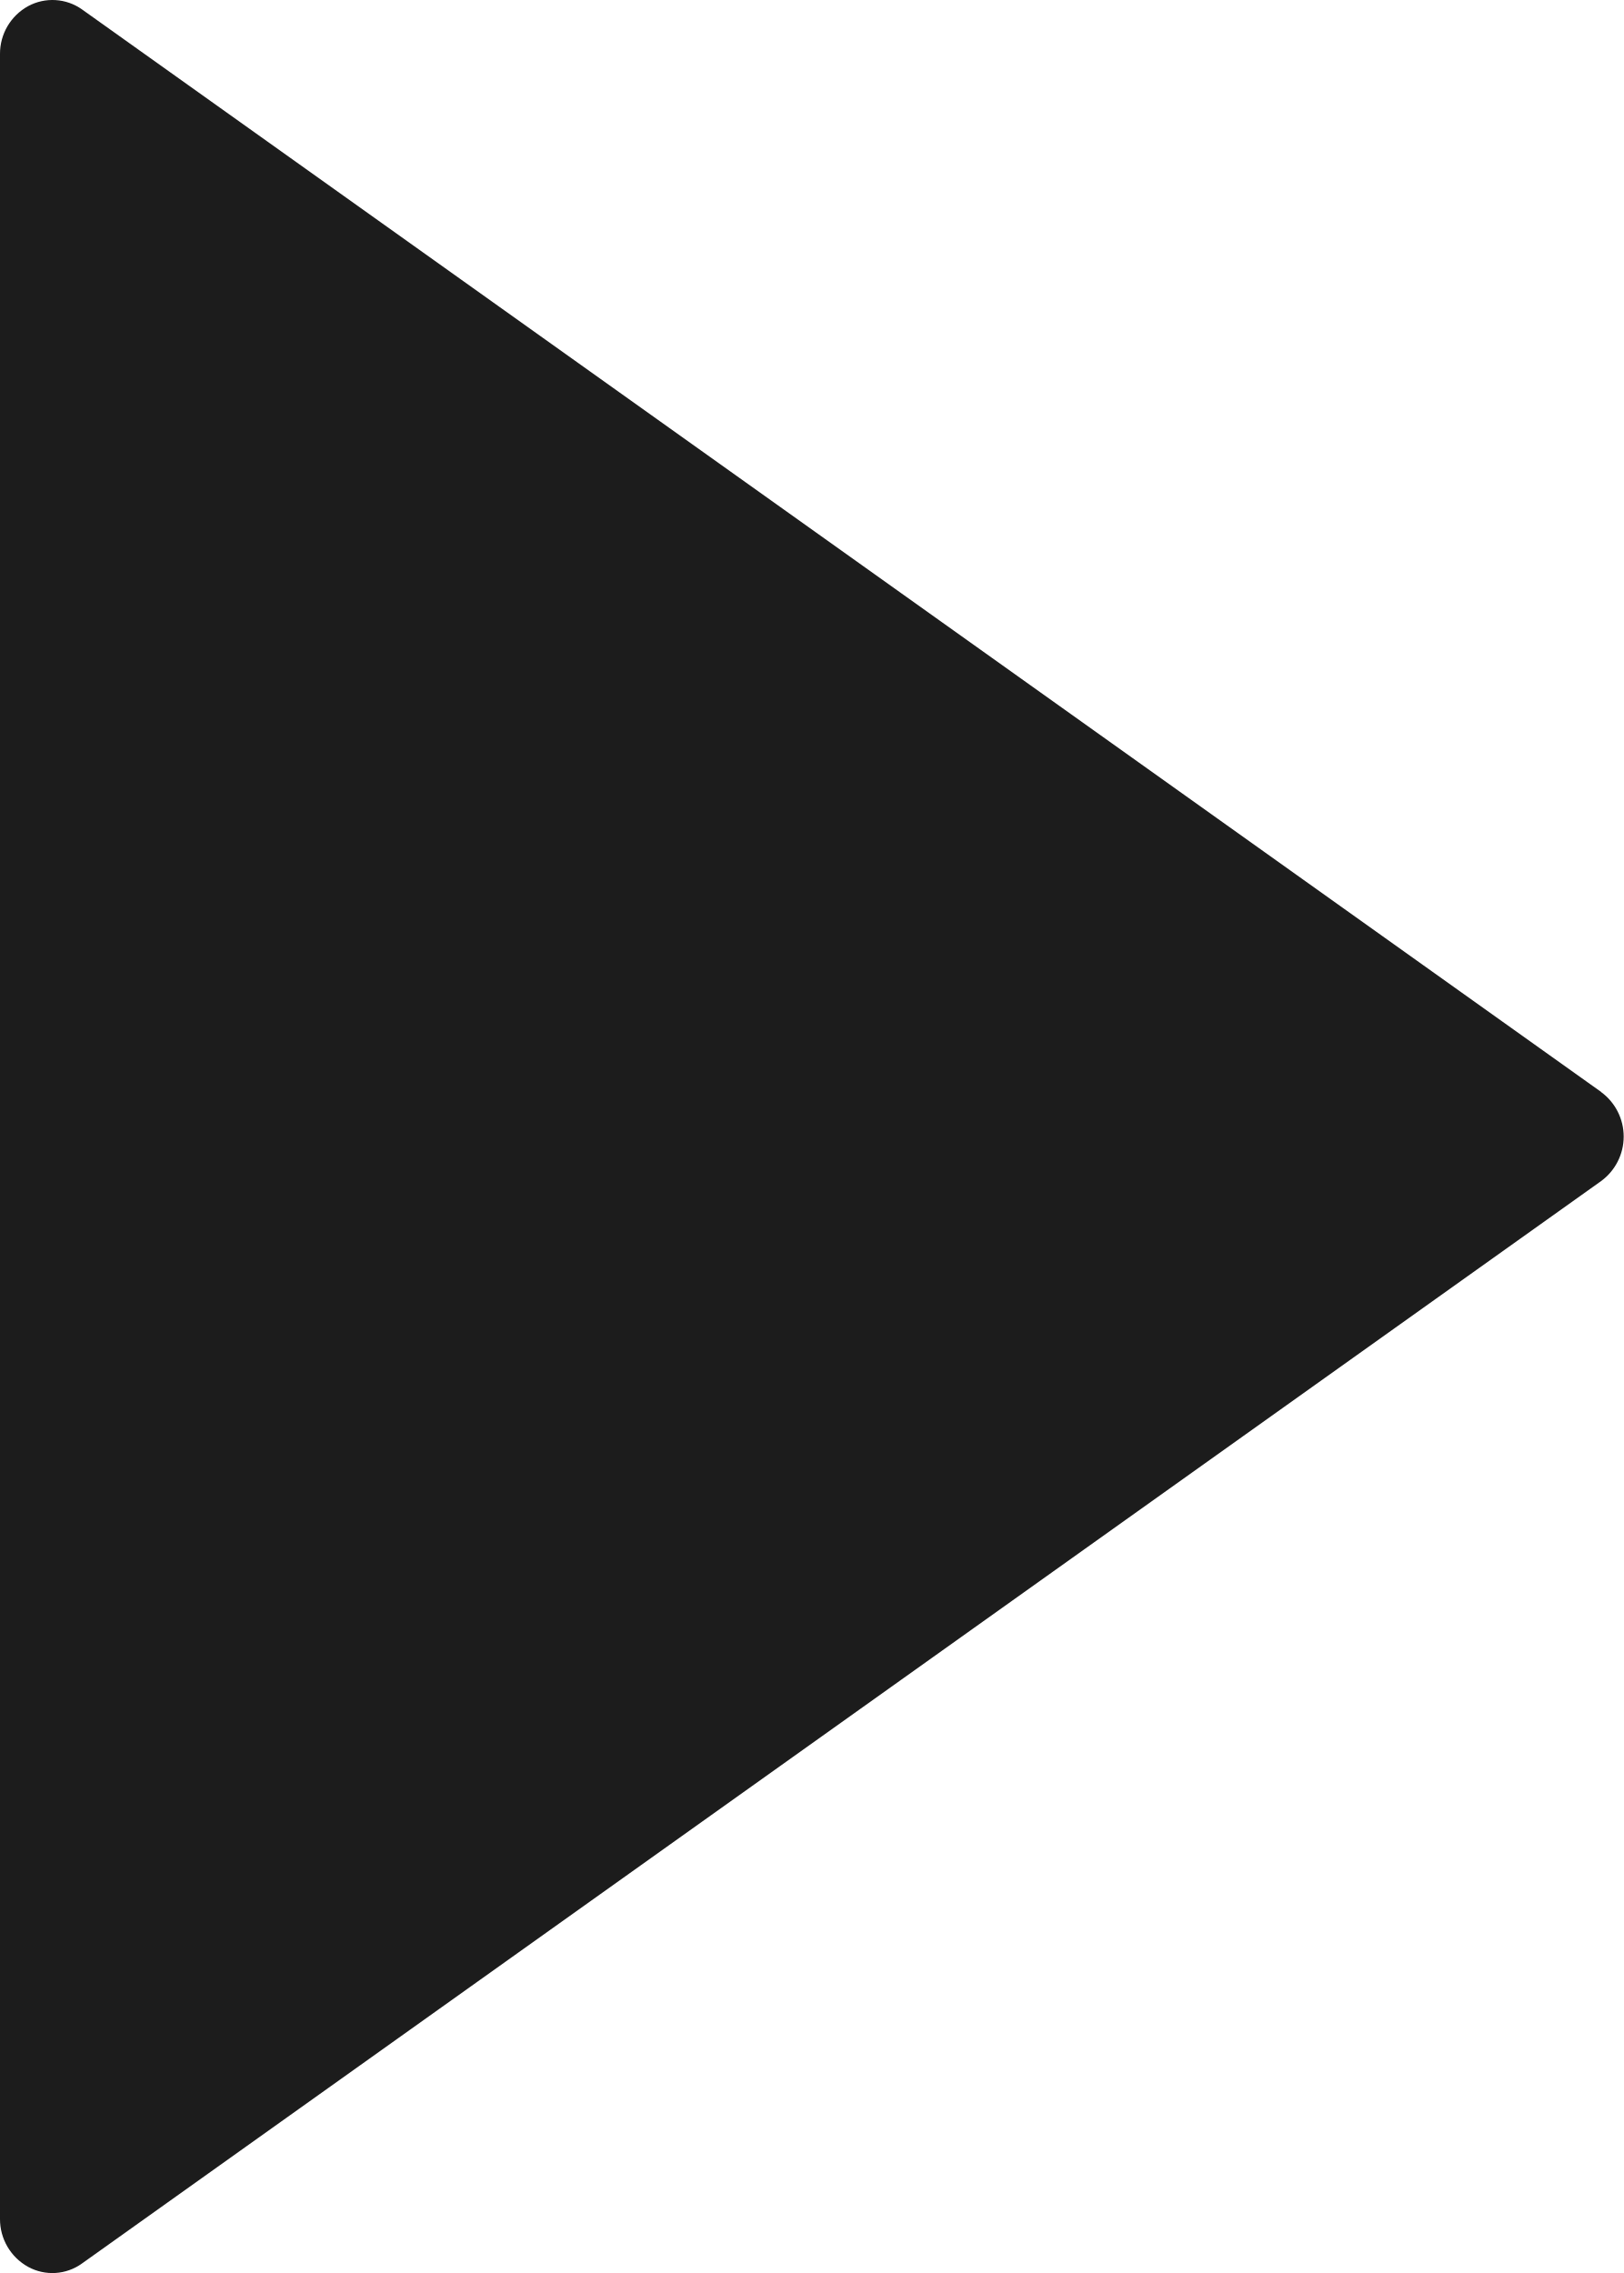
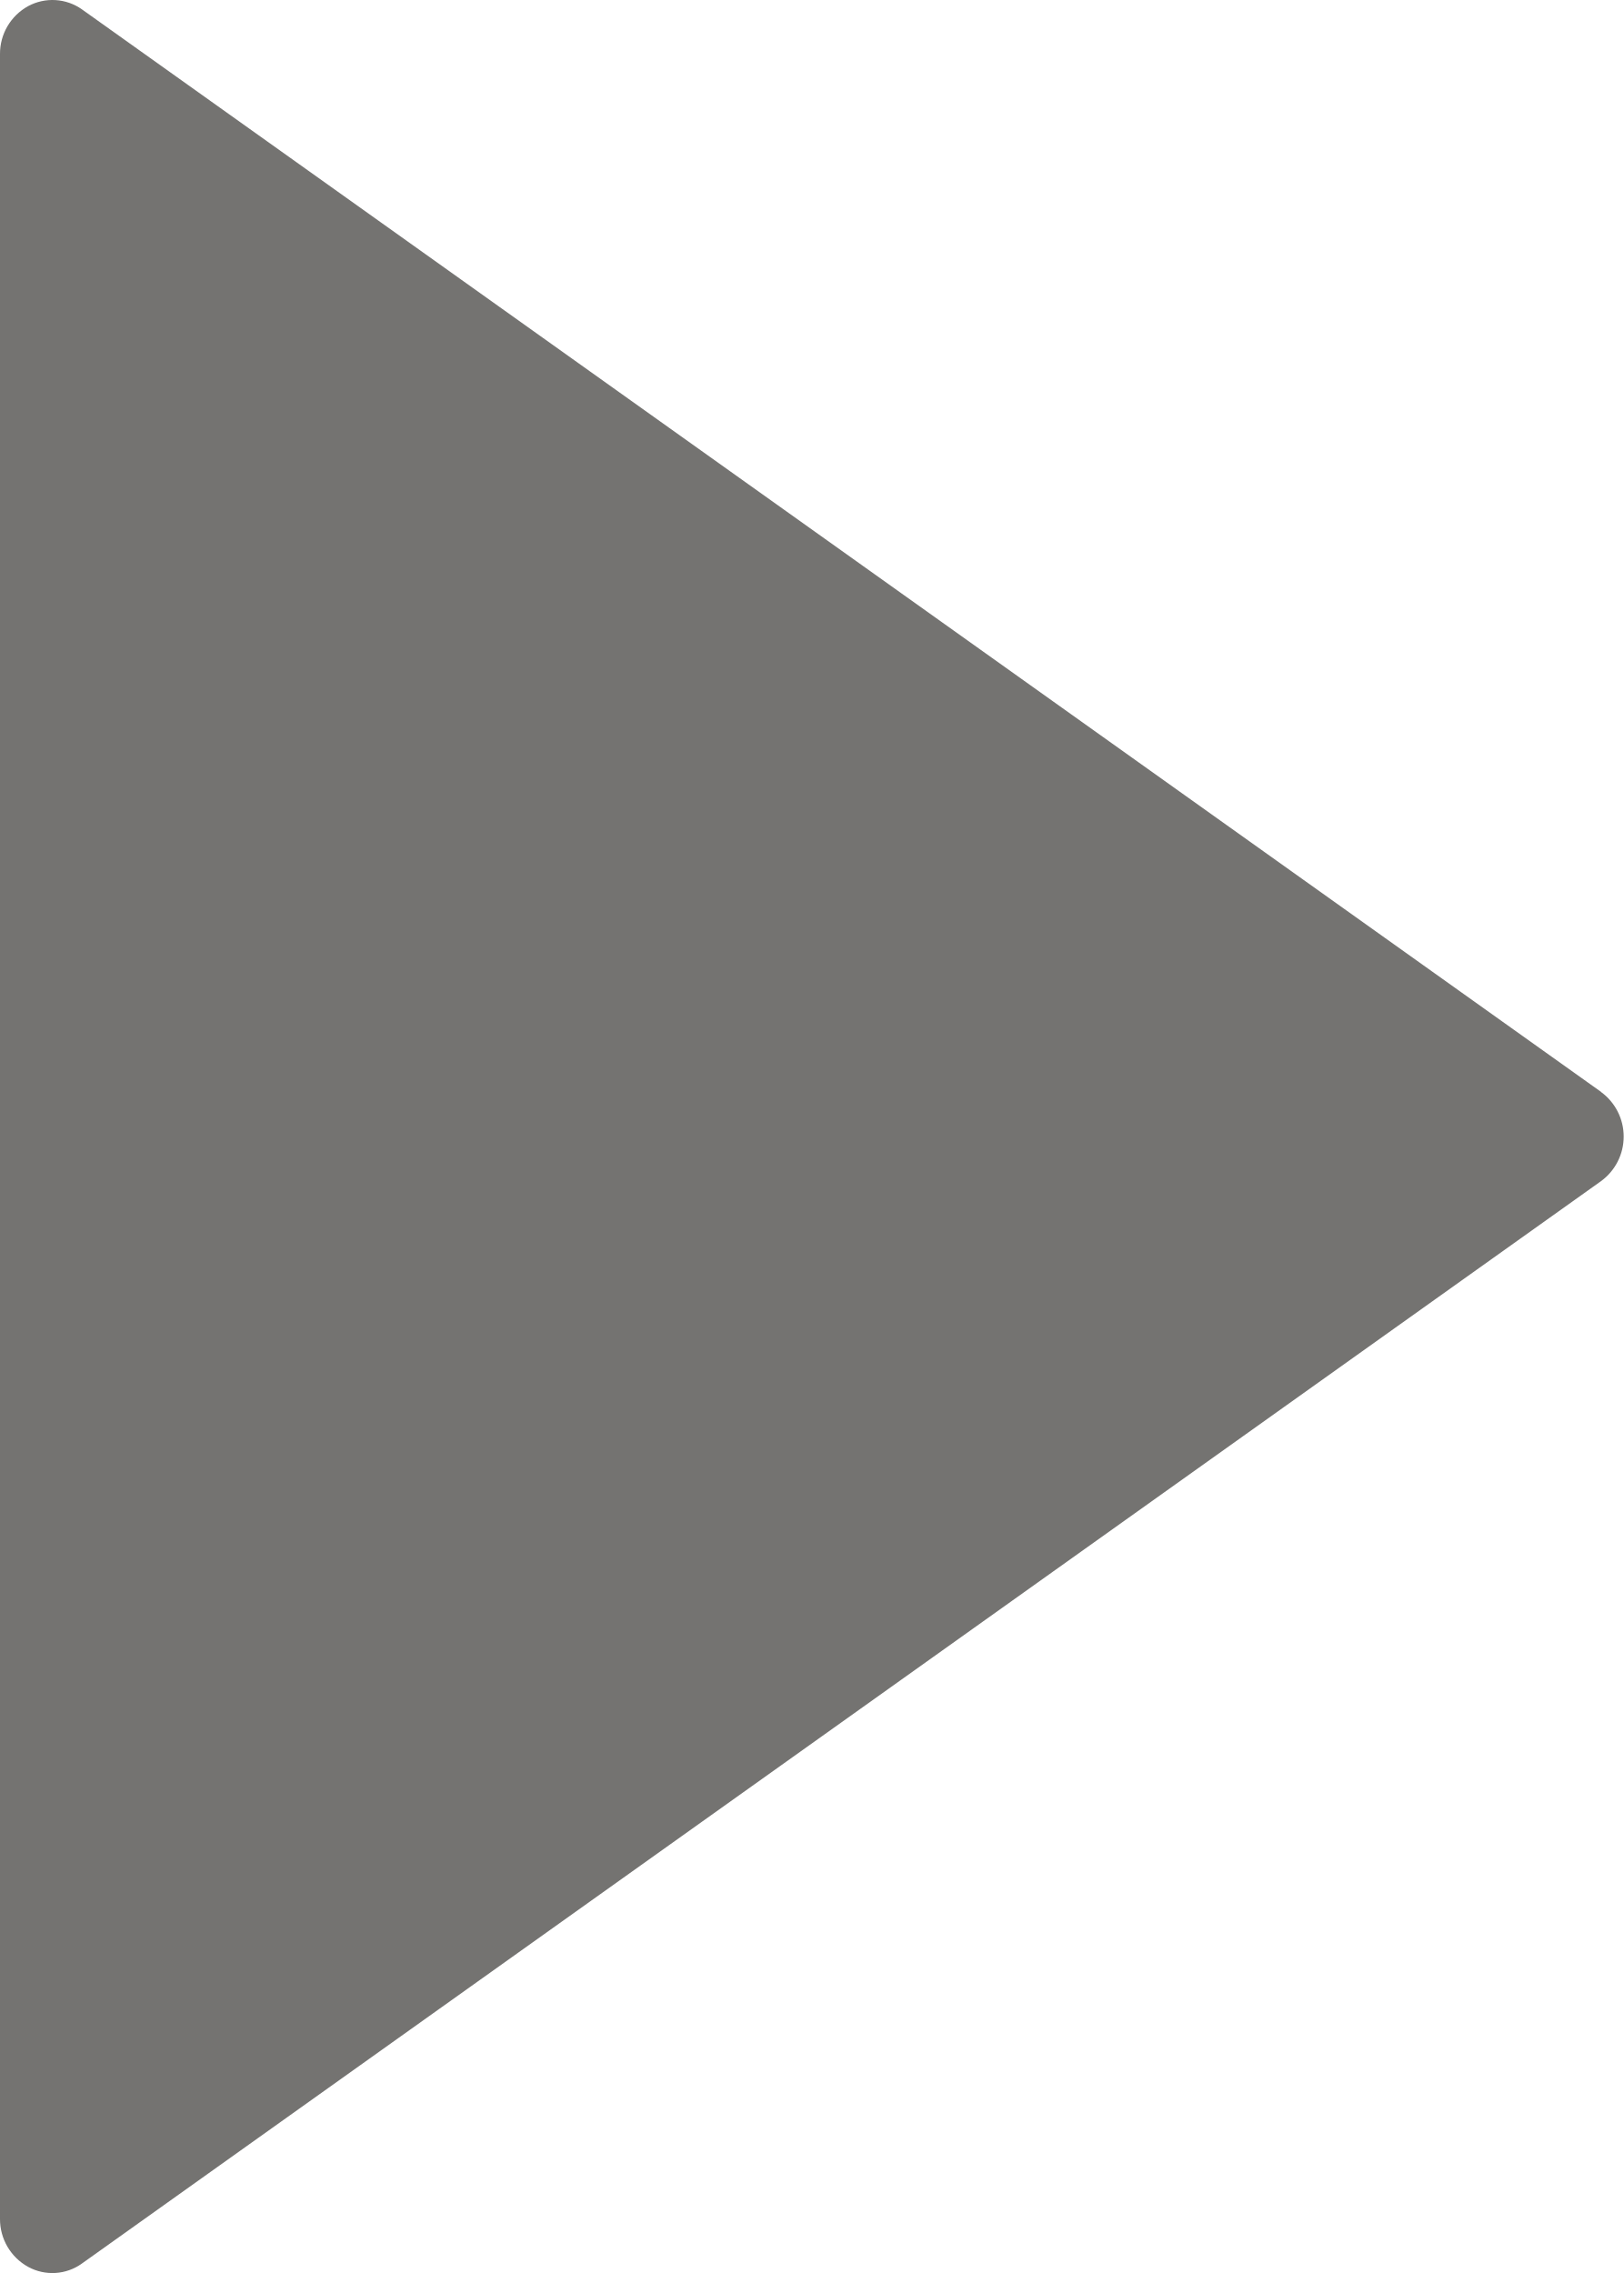
<svg xmlns="http://www.w3.org/2000/svg" width="12.857" height="18" viewBox="0 0 12.857 18">
  <defs>
-     <style>.a{fill:#1c1c1c;}</style>
+     <style>.a{fill:#747371;}</style>
  </defs>
  <path class="a" d="M18.178,8.647,6.15.075A.405.405,0,0,0,5.722.049.43.43,0,0,0,5.5.428V17.571a.431.431,0,0,0,.222.38.4.4,0,0,0,.428-.027L18.178,9.353a.437.437,0,0,0,0-.705Z" transform="translate(-5.5)" />
</svg>
